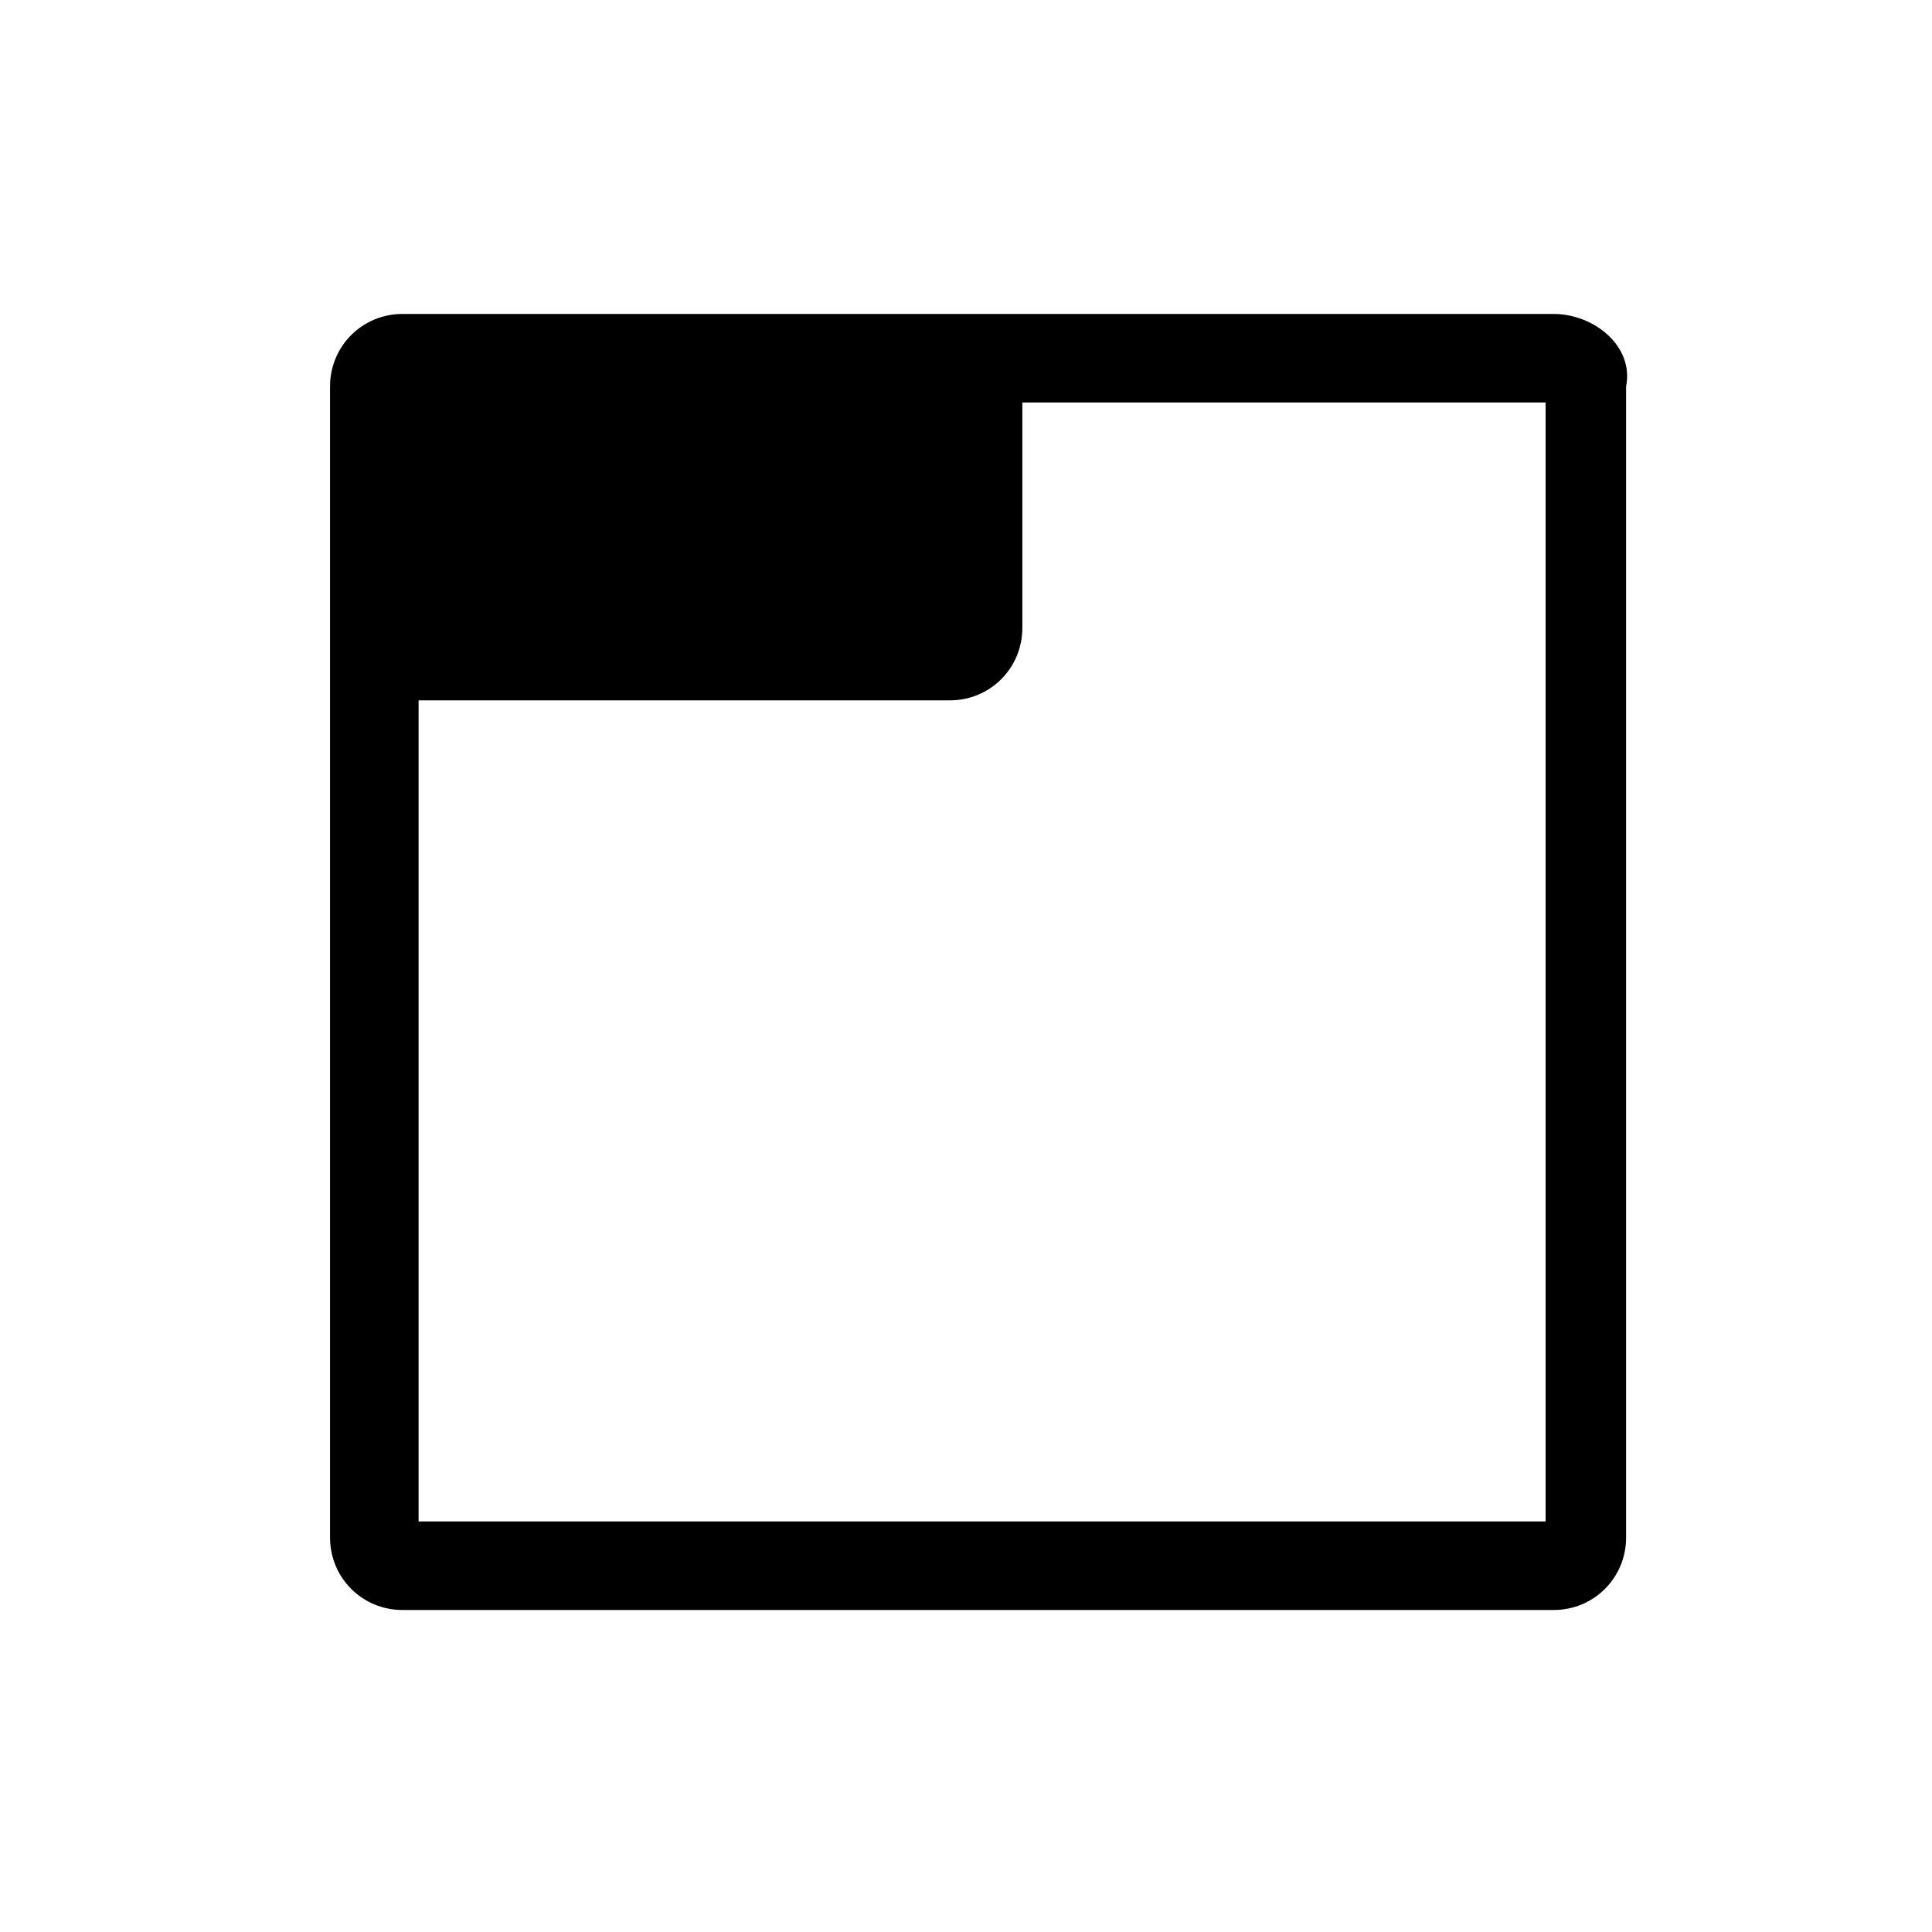
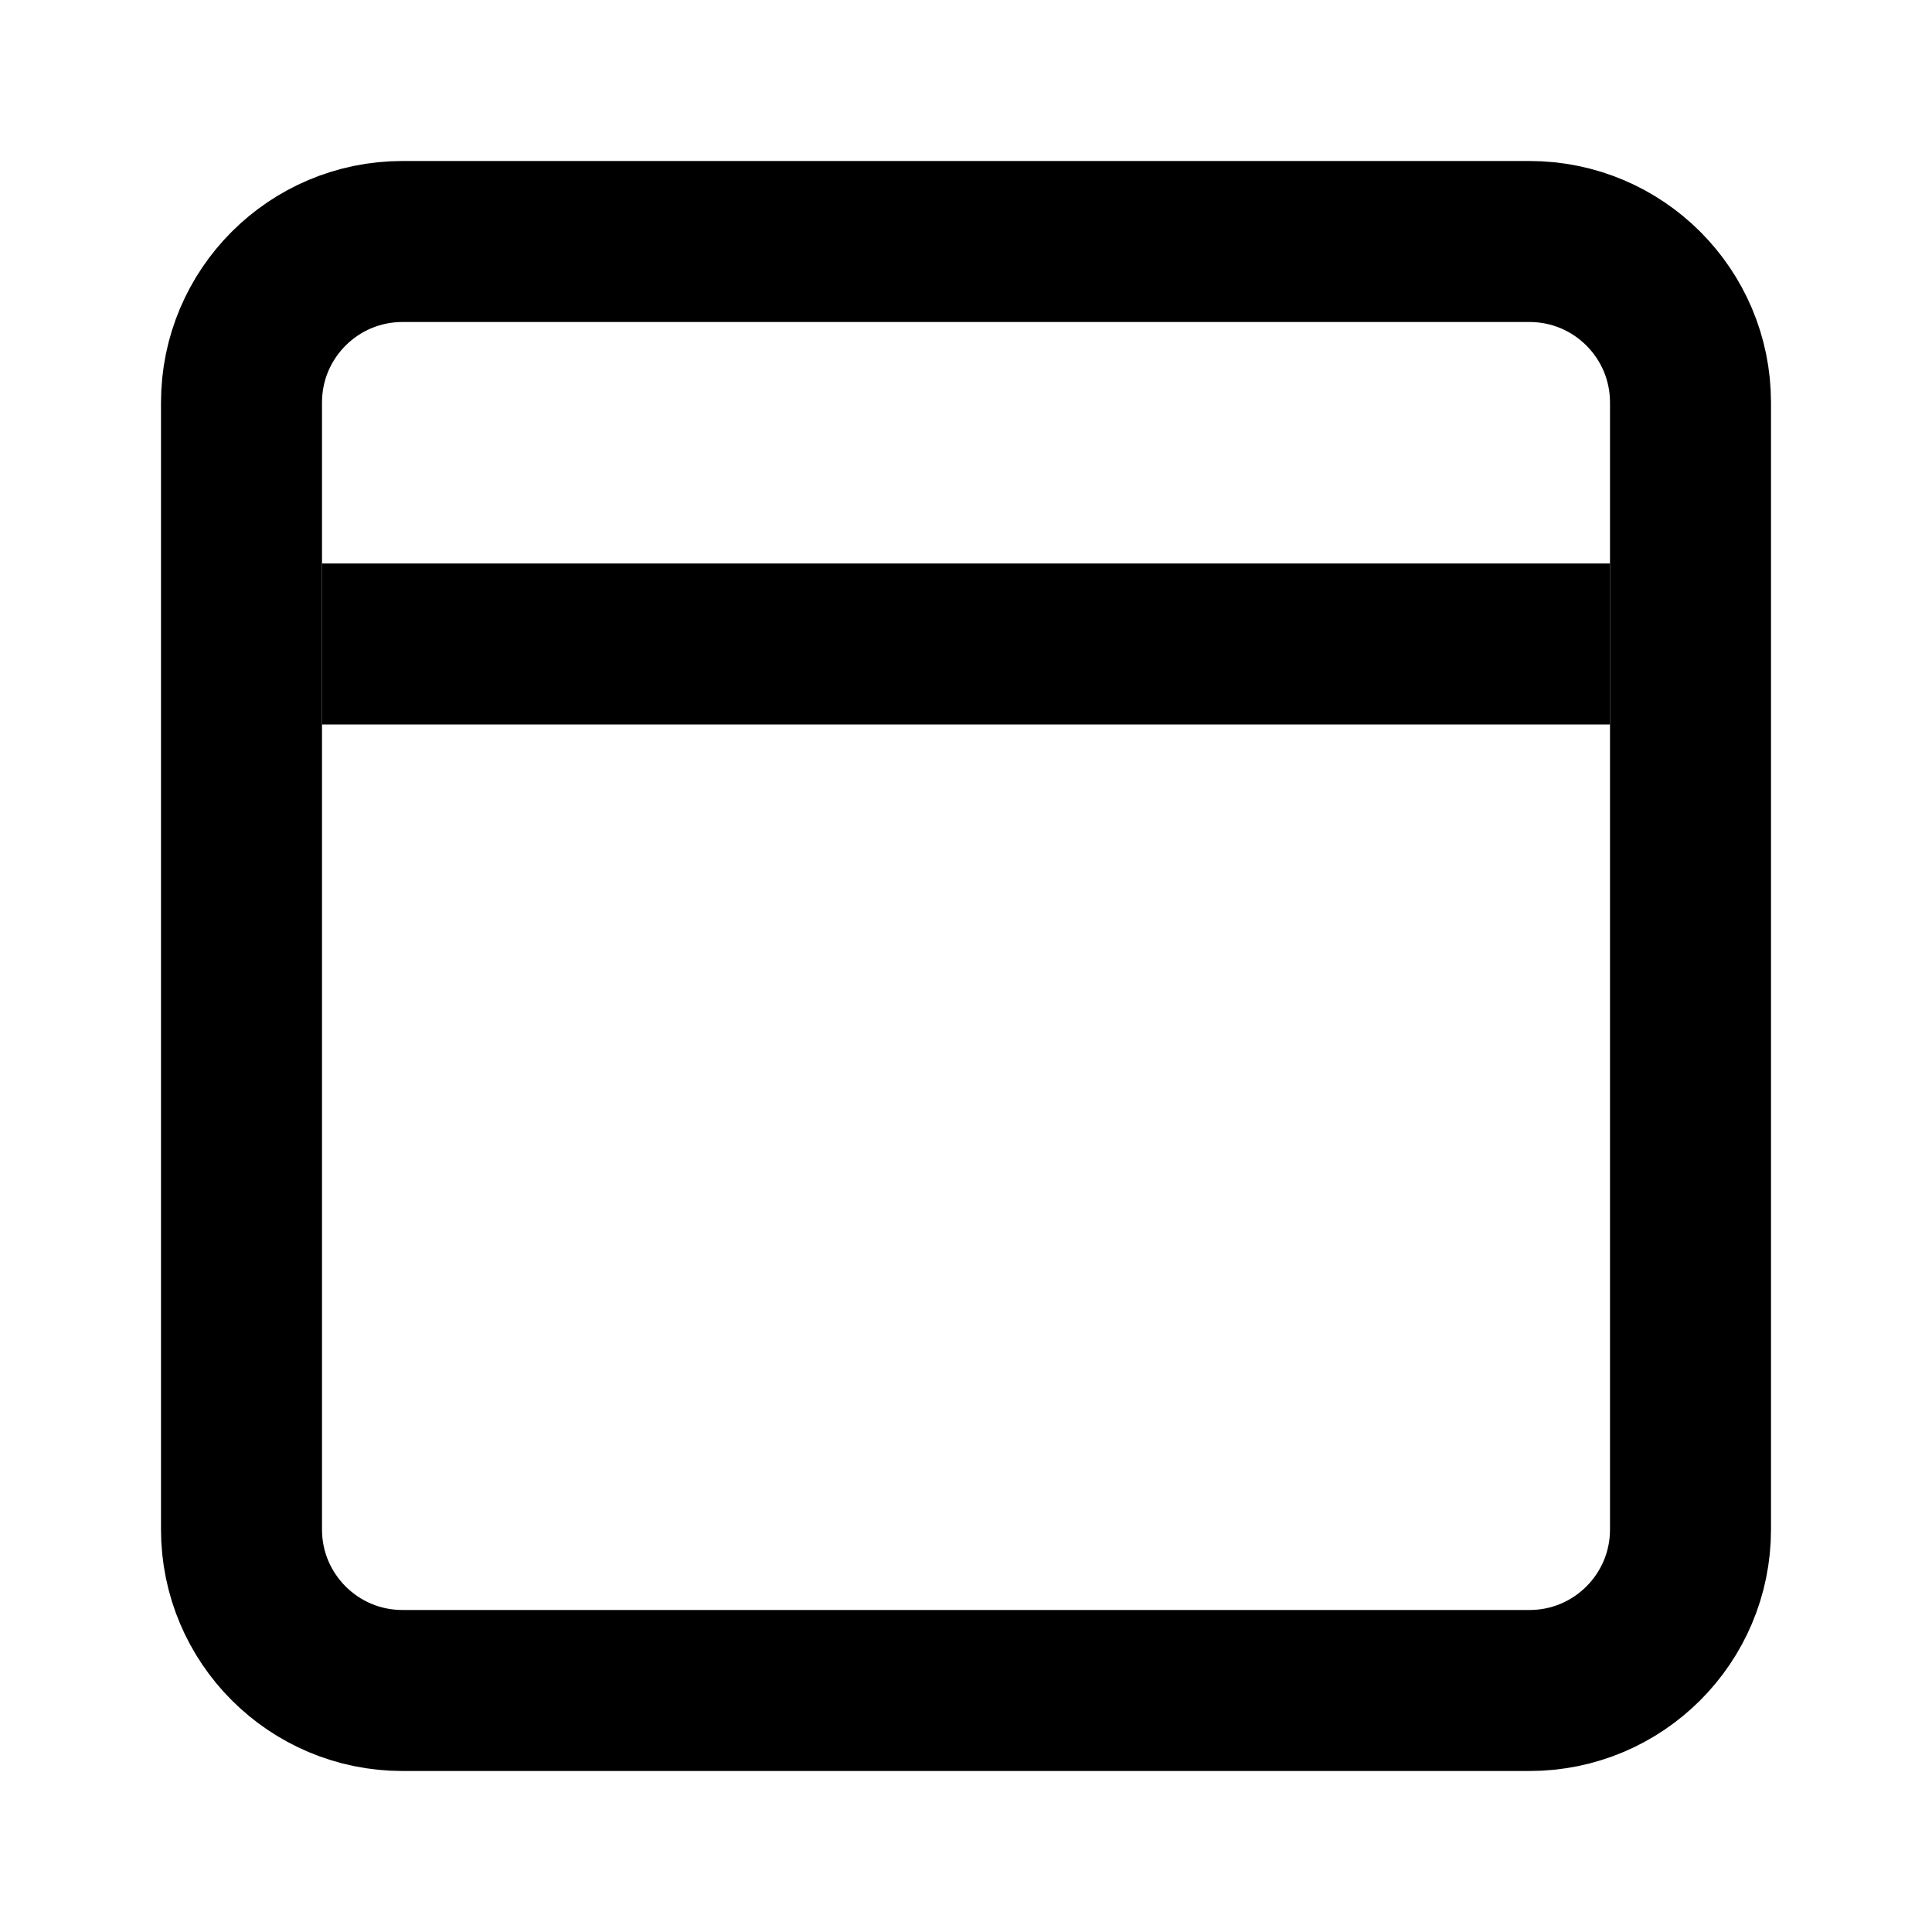
- <svg xmlns="http://www.w3.org/2000/svg" version="1.0" id="Layer_1" x="0px" y="0px" viewBox="0 0 24 24" style="enable-background:new 0 0 24 24;" xml:space="preserve">
-   <path d="M19.3,3.9H5c-0.5,0-0.9,0.4-0.9,0.9v14.3C4.1,19.6,4.5,20,5,20h14.3c0.5,0,0.9-0.4,0.9-0.9V4.8C20.3,4.3,19.8,3.9,19.3,3.9z   M19.2,5v13.9H5.2l0-10.2h6.6c0.5,0,0.9-0.4,0.9-0.9l0-2.8H19.2z" />
+ <svg xmlns="http://www.w3.org/2000/svg" width="24" height="24" viewBox="0 0 24 24" fill="none">
+   <rect x="3" y="3" width="18" height="18" rx="2" stroke="currentColor" stroke-width="2" />
+   <line x1="4" y1="8" x2="20" y2="8" stroke="currentColor" stroke-width="2" />
</svg>
